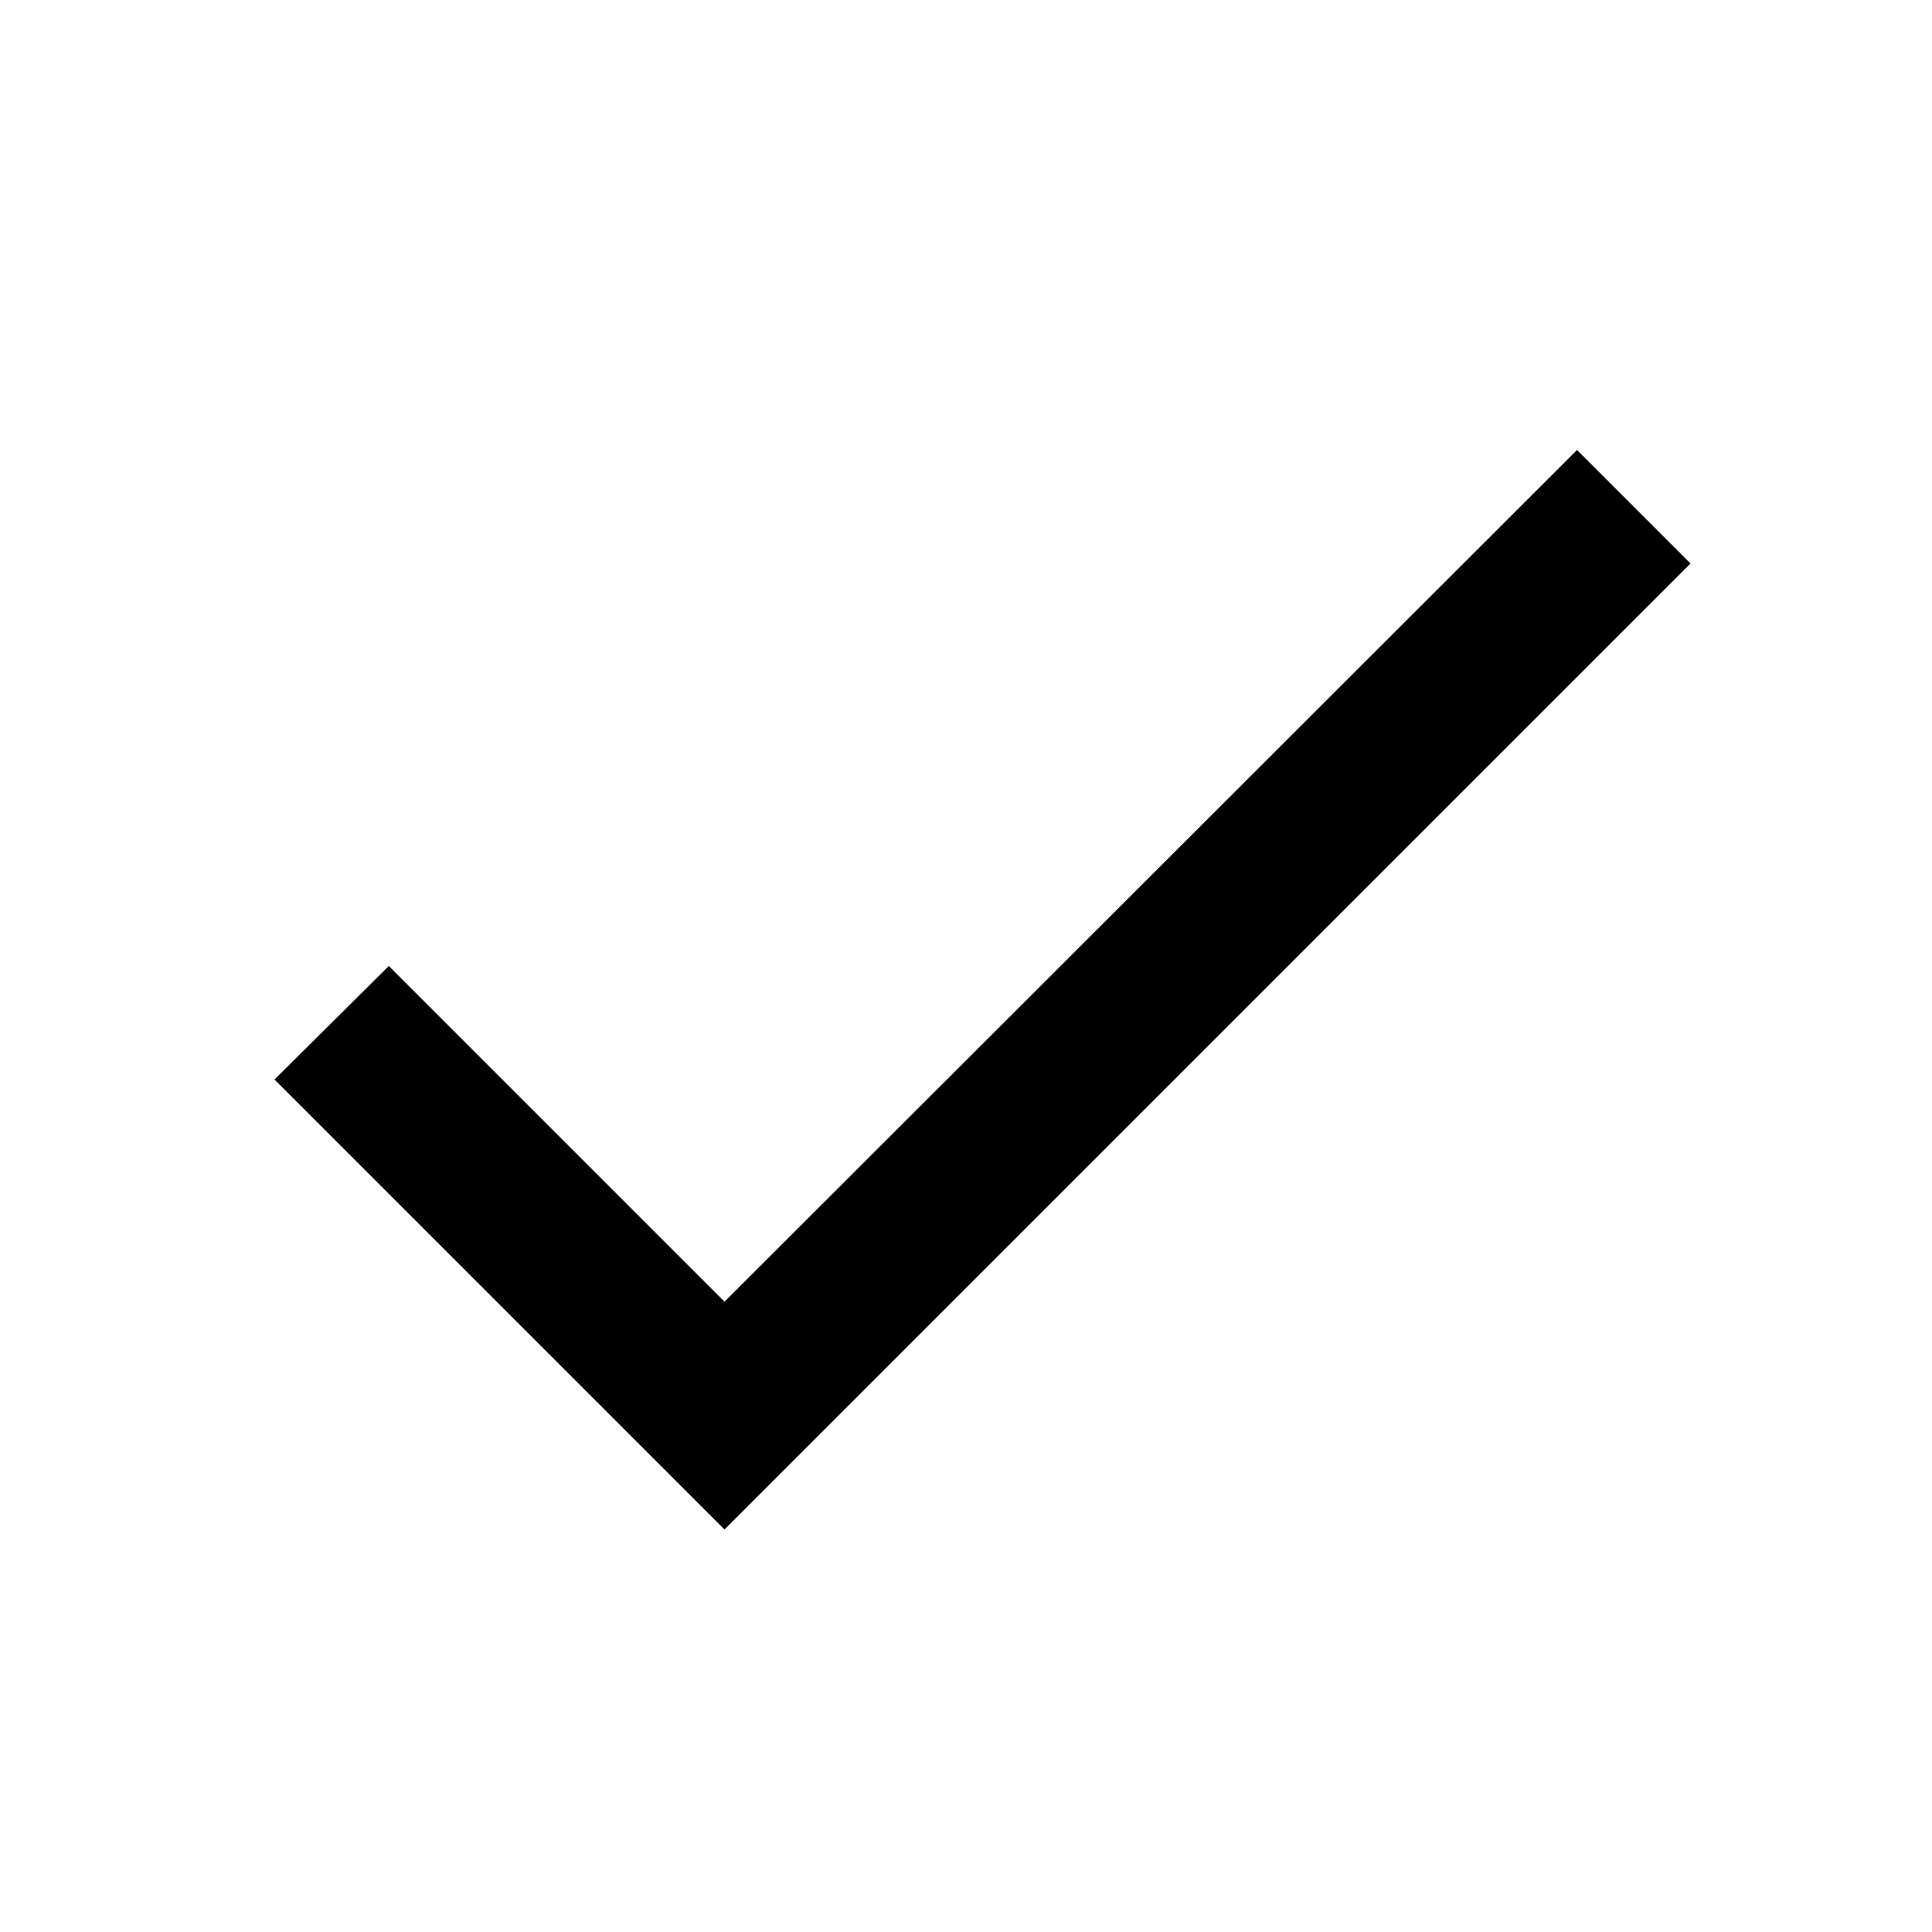
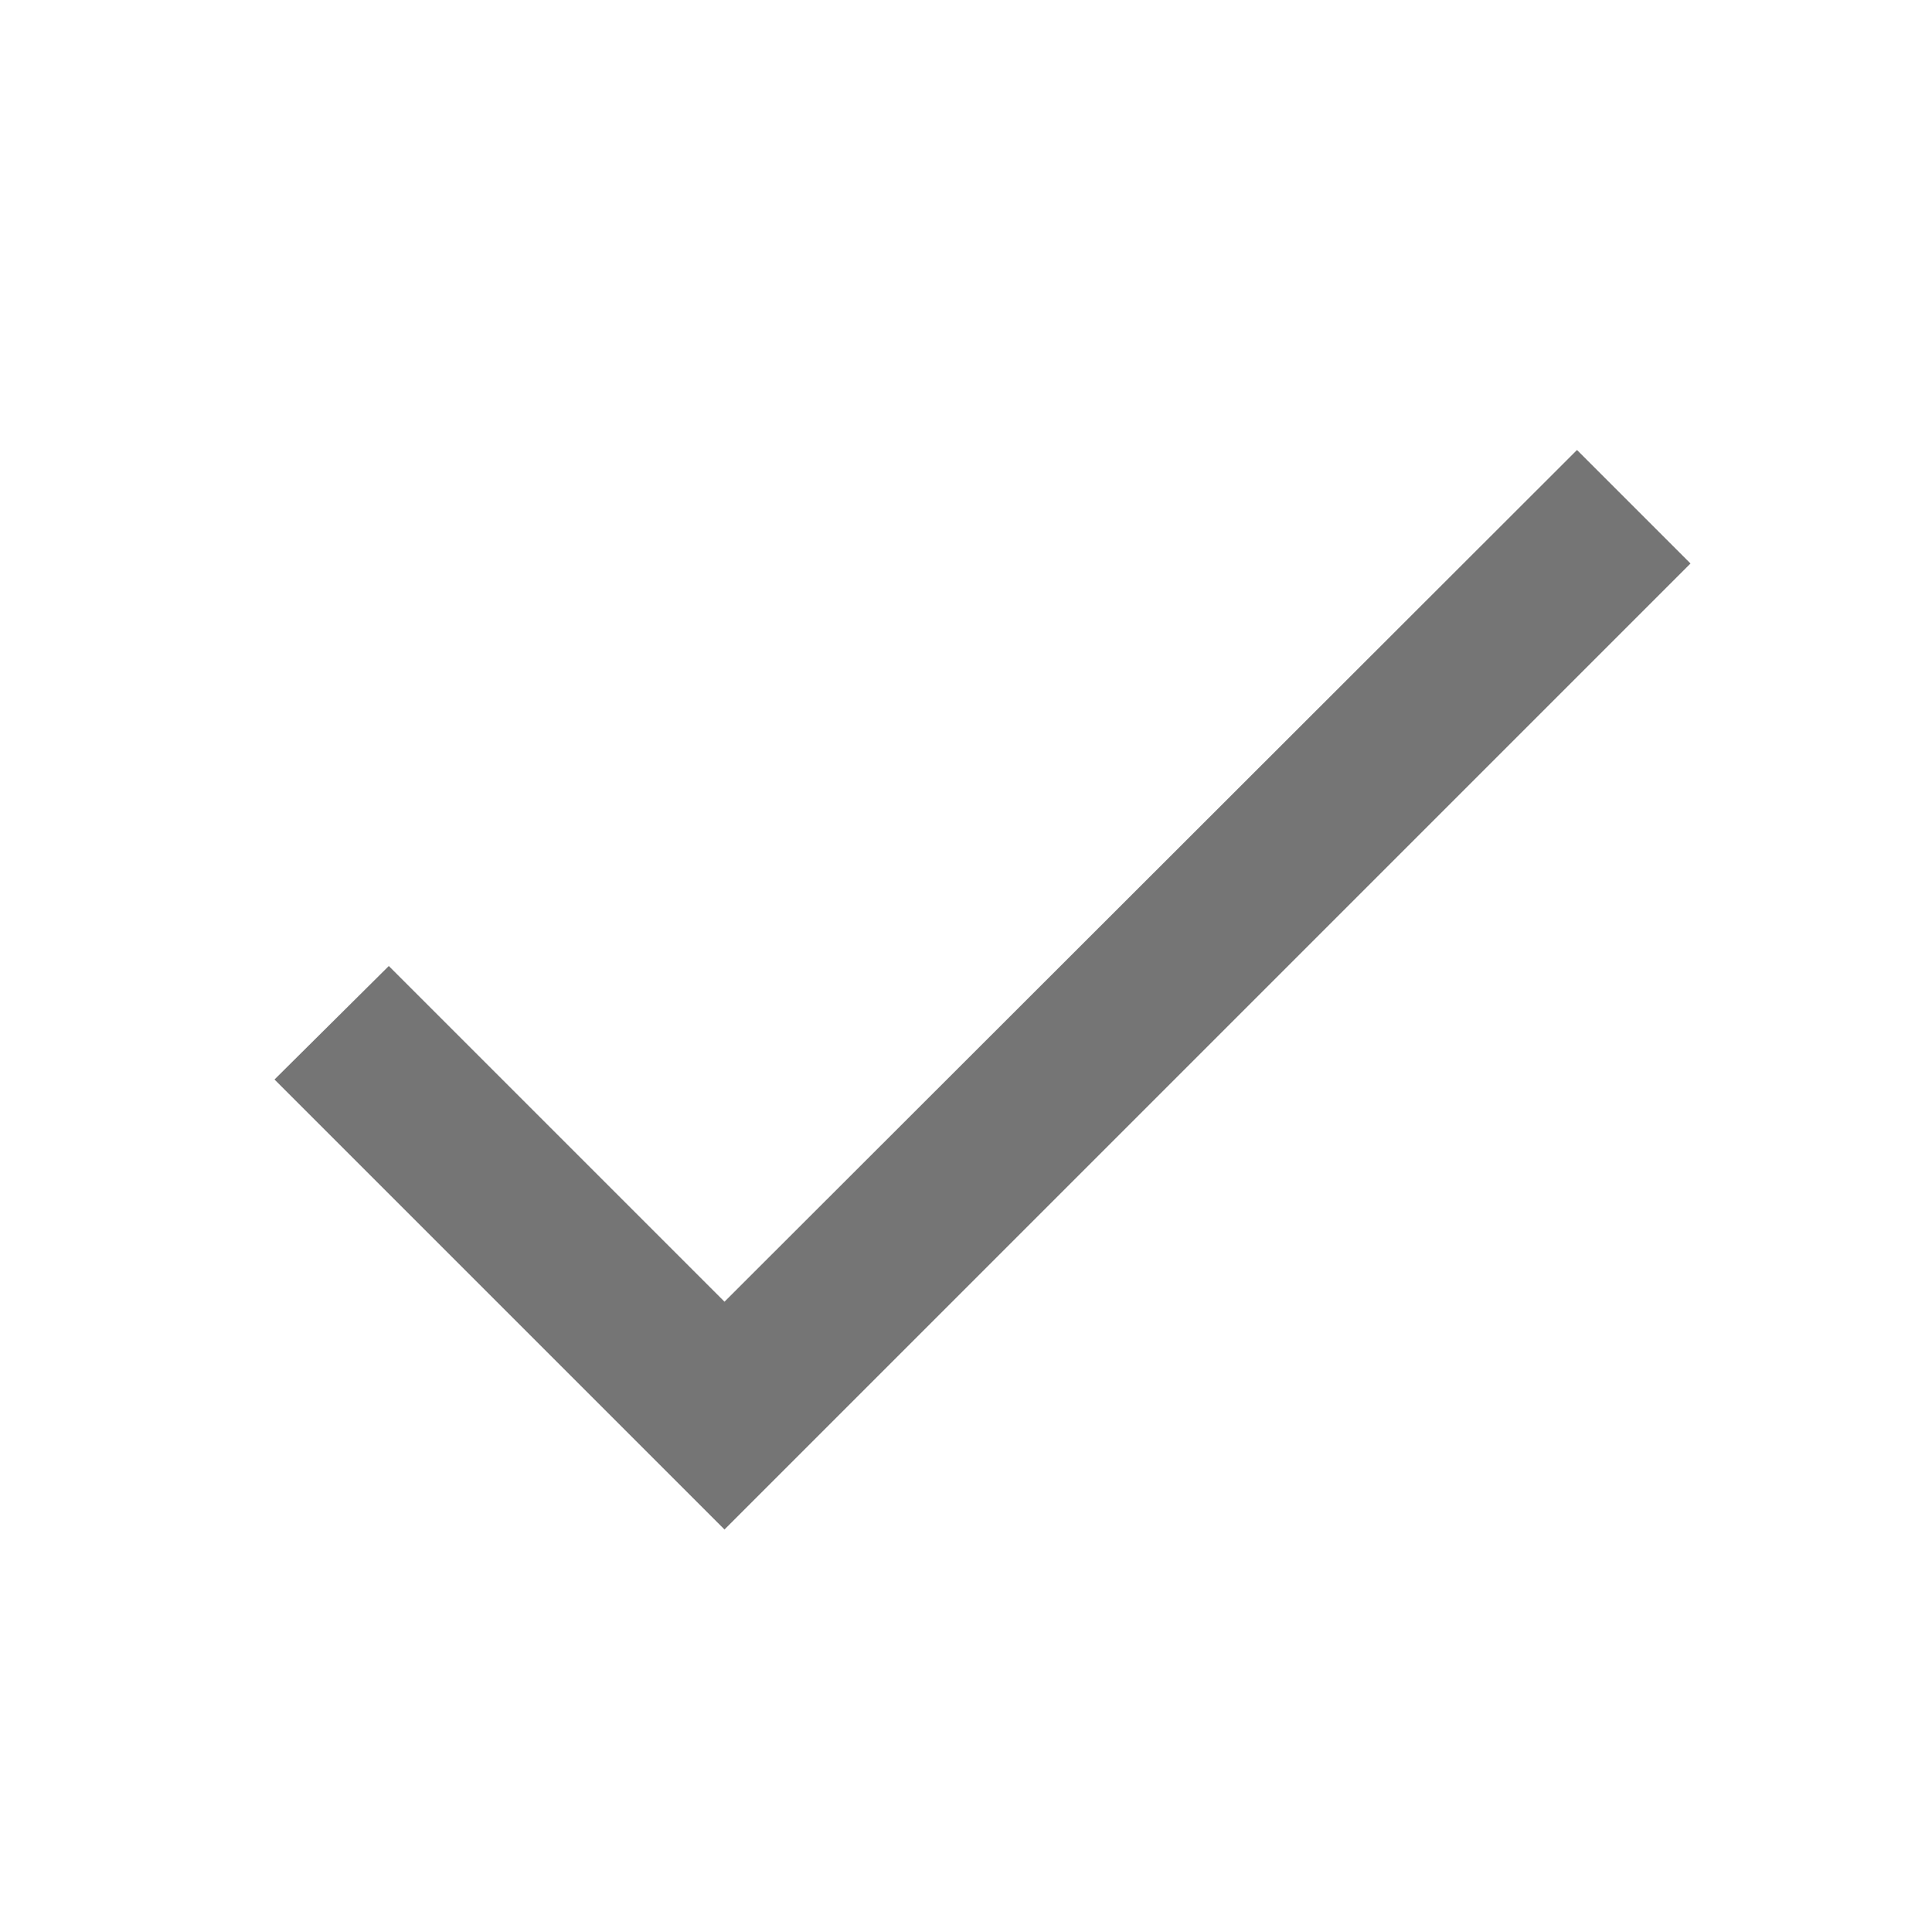
- <svg xmlns="http://www.w3.org/2000/svg" fill="#000000" height="24" viewBox="0 0 24 24" width="24">
+ <svg xmlns="http://www.w3.org/2000/svg" fill="#757575" height="24" viewBox="0 0 24 24" width="24">
  <path d="M0 0h24v24H0z" fill="none" />
  <path d="M9 16.17L4.83 12l-1.42 1.41L9 19 21 7l-1.41-1.41z" />
</svg>
